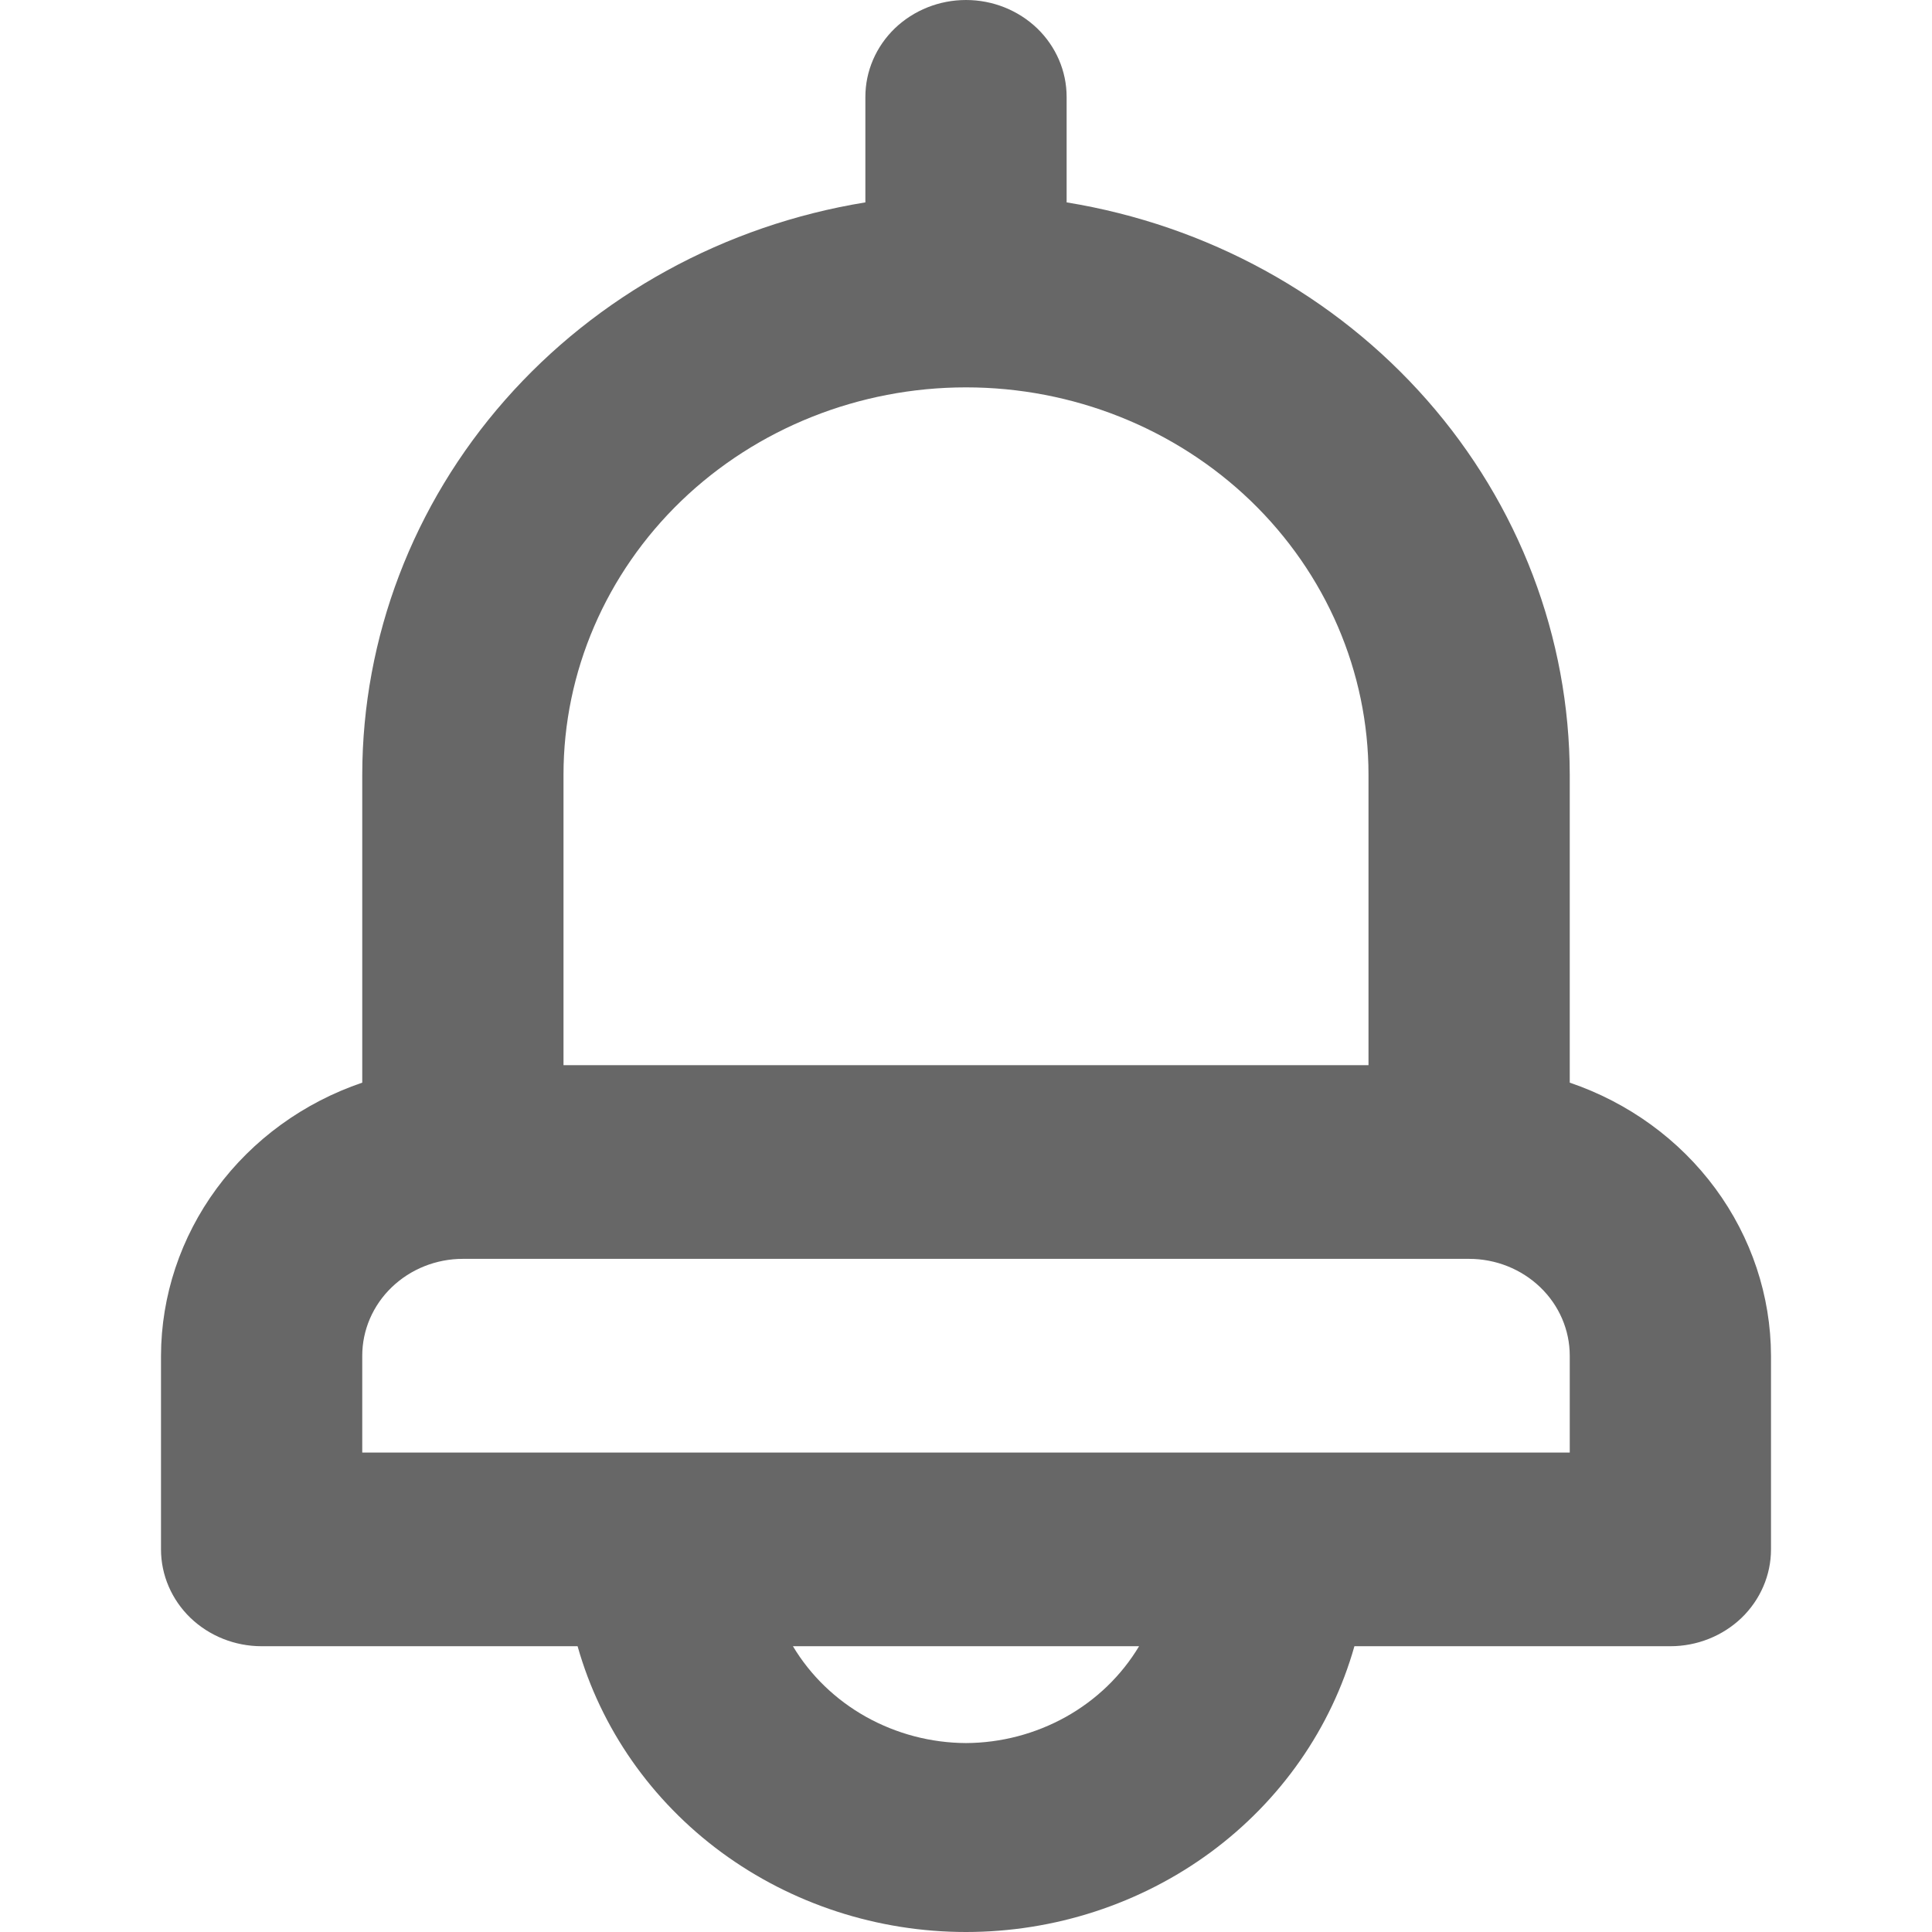
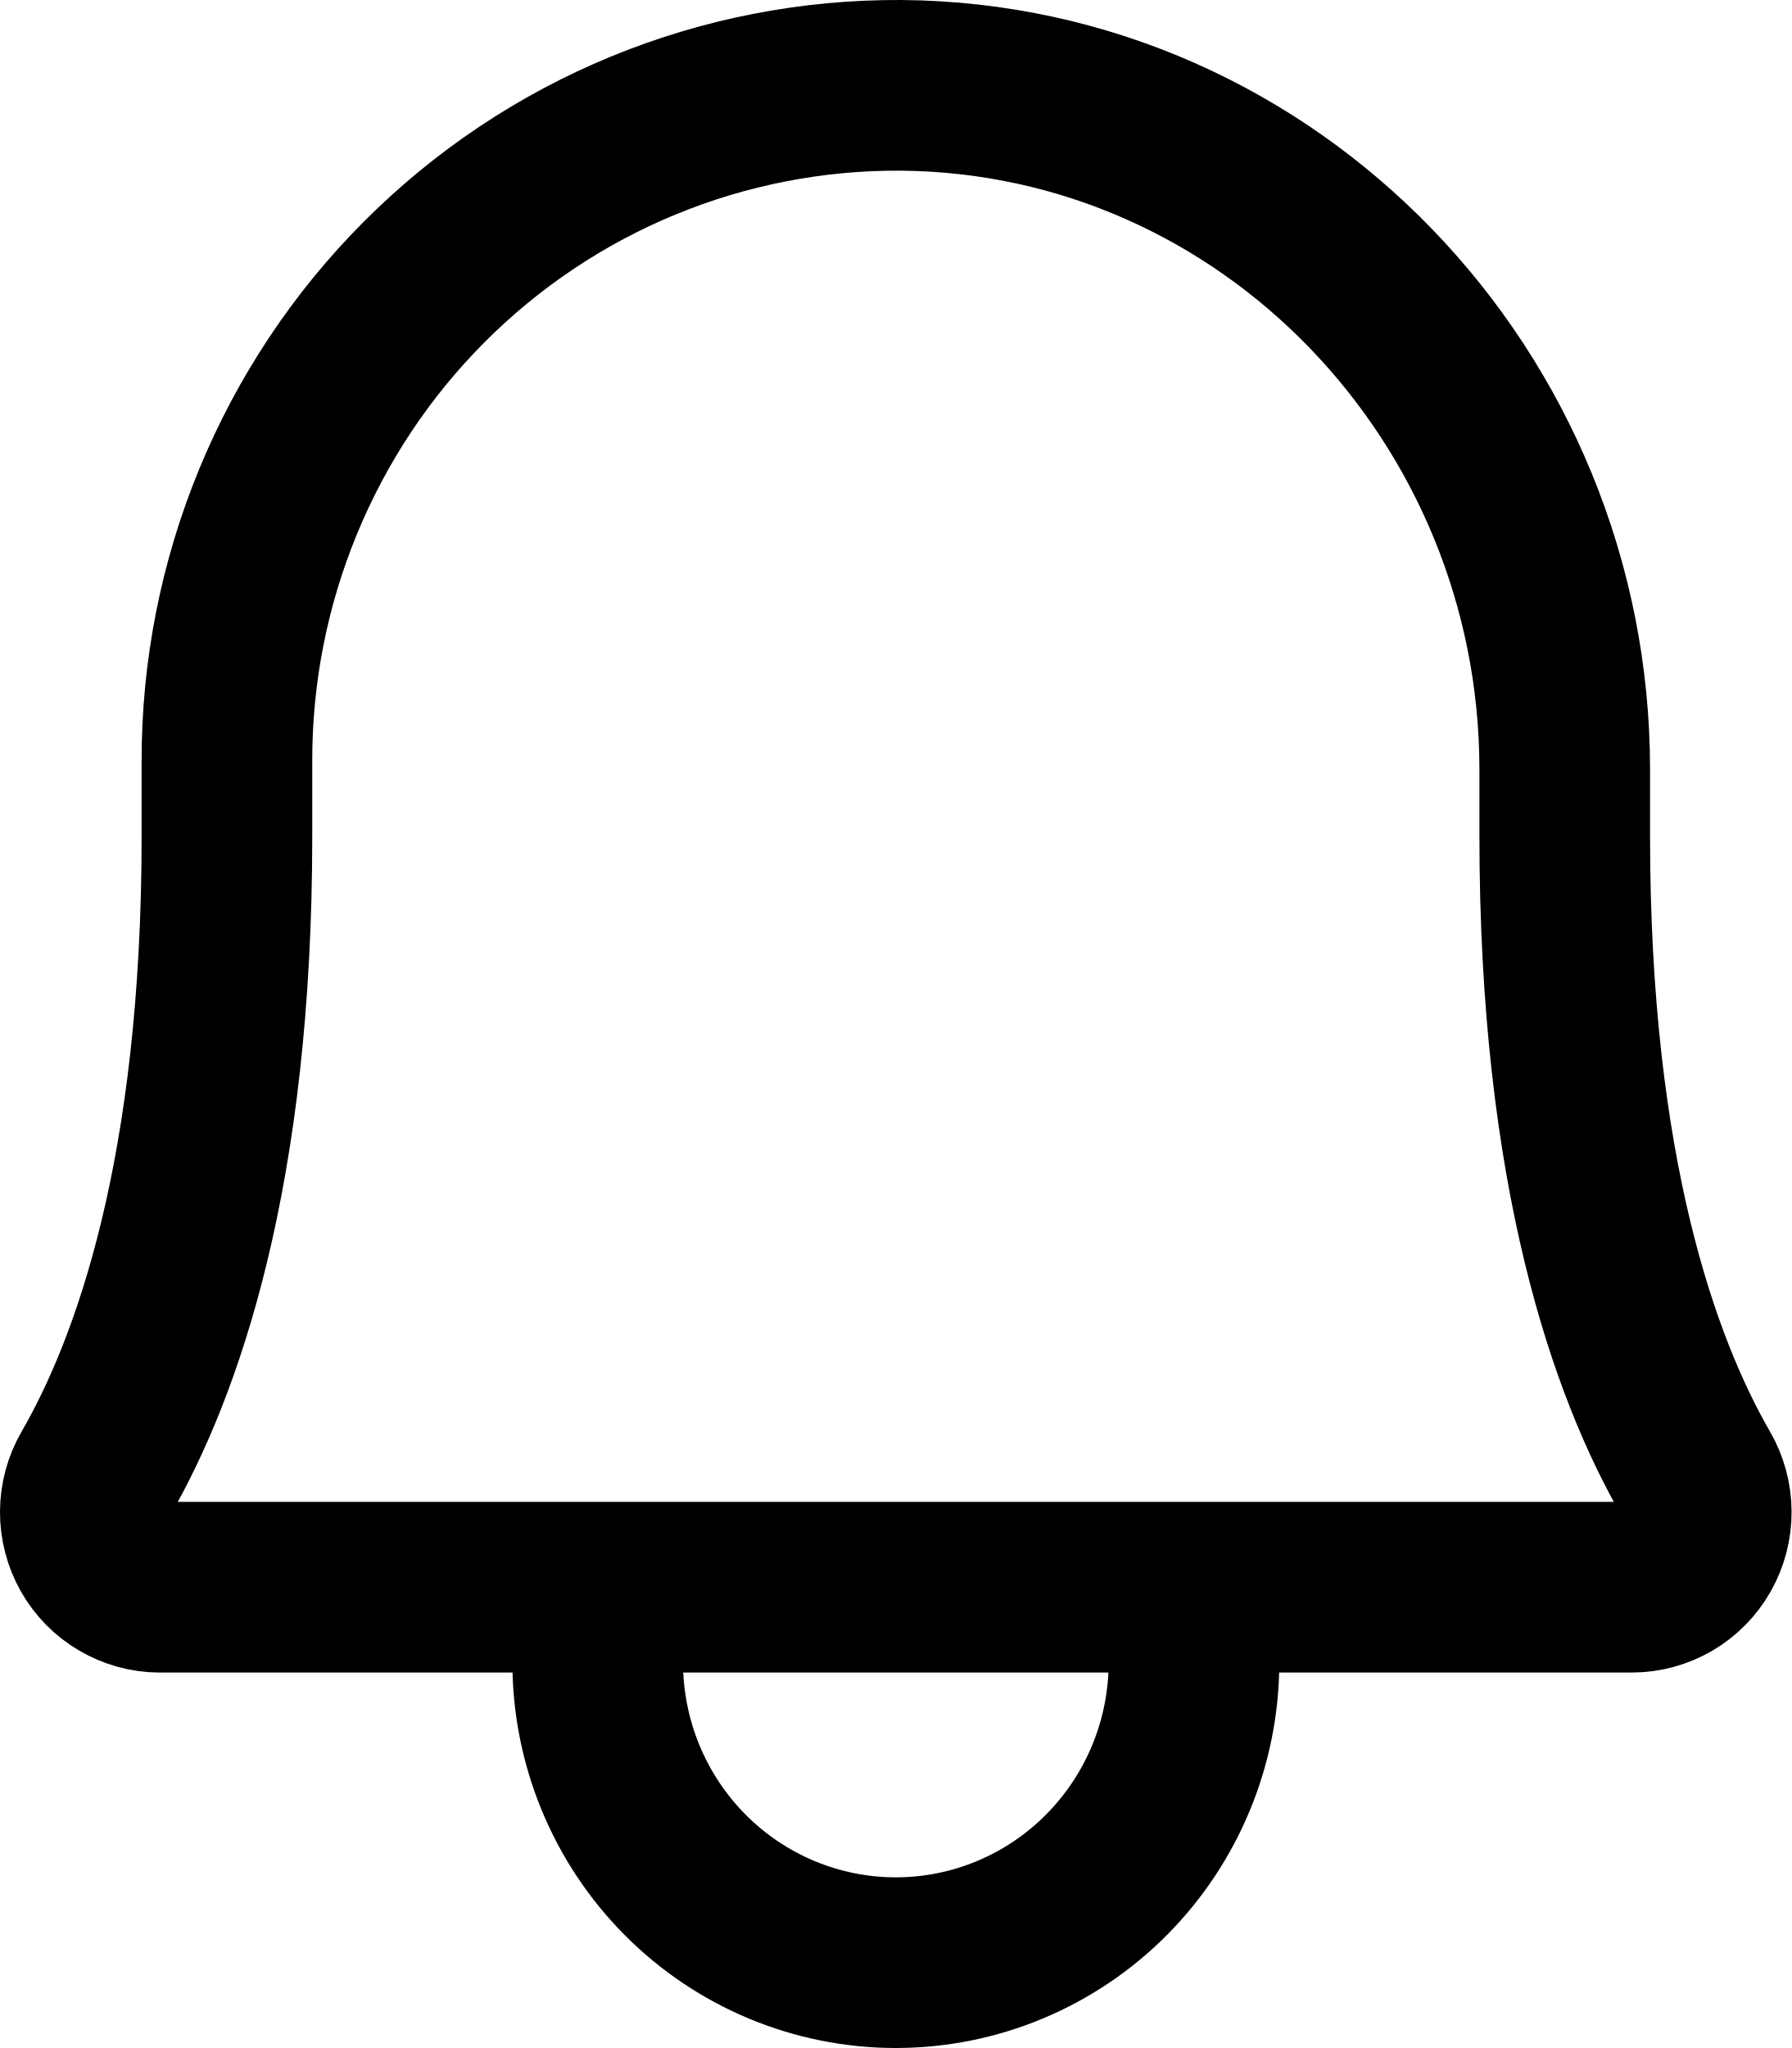
- <svg xmlns="http://www.w3.org/2000/svg" width="24" height="24" viewBox="0 0 24 24" fill="none">
-   <path d="M19.5 13.449V9.624C19.498 7.919 18.87 6.27 17.726 4.969C16.582 3.668 14.996 2.798 13.25 2.514V1.203C13.25 0.884 13.118 0.578 12.884 0.352C12.649 0.127 12.332 0 12 0C11.668 0 11.351 0.127 11.116 0.352C10.882 0.578 10.75 0.884 10.75 1.203V2.514C9.004 2.798 7.418 3.668 6.274 4.969C5.13 6.27 4.502 7.919 4.5 9.624V13.449C3.771 13.697 3.139 14.156 2.691 14.764C2.244 15.371 2.002 16.097 2 16.841V19.247C2 19.566 2.132 19.872 2.366 20.098C2.601 20.323 2.918 20.45 3.25 20.45H7.175C7.463 21.469 8.091 22.369 8.963 23.011C9.835 23.652 10.902 24 12 24C13.098 24 14.165 23.652 15.037 23.011C15.909 22.369 16.537 21.469 16.825 20.45H20.75C21.081 20.45 21.399 20.323 21.634 20.098C21.868 19.872 22 19.566 22 19.247V16.841C21.998 16.097 21.756 15.371 21.309 14.764C20.861 14.156 20.229 13.697 19.5 13.449ZM7 9.624C7 8.347 7.527 7.124 8.464 6.221C9.402 5.319 10.674 4.812 12 4.812C13.326 4.812 14.598 5.319 15.536 6.221C16.473 7.124 17 8.347 17 9.624V13.232H7V9.624ZM12 21.653C11.564 21.651 11.136 21.538 10.758 21.327C10.381 21.116 10.068 20.814 9.85 20.45H14.15C13.932 20.814 13.619 21.116 13.242 21.327C12.864 21.538 12.436 21.651 12 21.653ZM19.5 18.044H4.5V16.841C4.5 16.522 4.632 16.216 4.866 15.991C5.101 15.765 5.418 15.638 5.75 15.638H18.25C18.581 15.638 18.899 15.765 19.134 15.991C19.368 16.216 19.5 16.522 19.5 16.841V18.044Z" fill="#676767" />
+ <svg xmlns="http://www.w3.org/2000/svg" width="21" height="24" viewBox="0 0 21 24" fill="none">
+   <path d="M7.006 18.6V19.48C7.006 20.414 7.374 21.309 8.029 21.969C8.684 22.629 9.573 23 10.5 23C11.427 23 12.316 22.629 12.971 21.969C13.626 21.309 13.995 20.414 13.995 19.48V18.6M2.66 8.92C2.658 7.876 2.862 6.843 3.259 5.879C3.656 4.915 4.238 4.039 4.973 3.303C5.707 2.567 6.579 1.984 7.538 1.589C8.497 1.194 9.524 0.994 10.56 1C14.883 1.033 18.341 4.652 18.341 9.019V9.8C18.341 13.74 19.16 16.026 19.88 17.275C19.958 17.409 19.999 17.561 20 17.715C20.001 17.87 19.961 18.022 19.885 18.157C19.809 18.291 19.699 18.403 19.566 18.481C19.433 18.558 19.282 18.6 19.129 18.6H1.871C1.718 18.6 1.567 18.558 1.434 18.48C1.301 18.403 1.191 18.291 1.115 18.157C1.039 18.022 0.999 17.87 1 17.715C1.001 17.561 1.042 17.409 1.12 17.275C1.841 16.026 2.66 13.739 2.66 9.8L2.66 8.92Z" stroke="black" stroke-width="2" stroke-linecap="round" stroke-linejoin="round" />
</svg>
